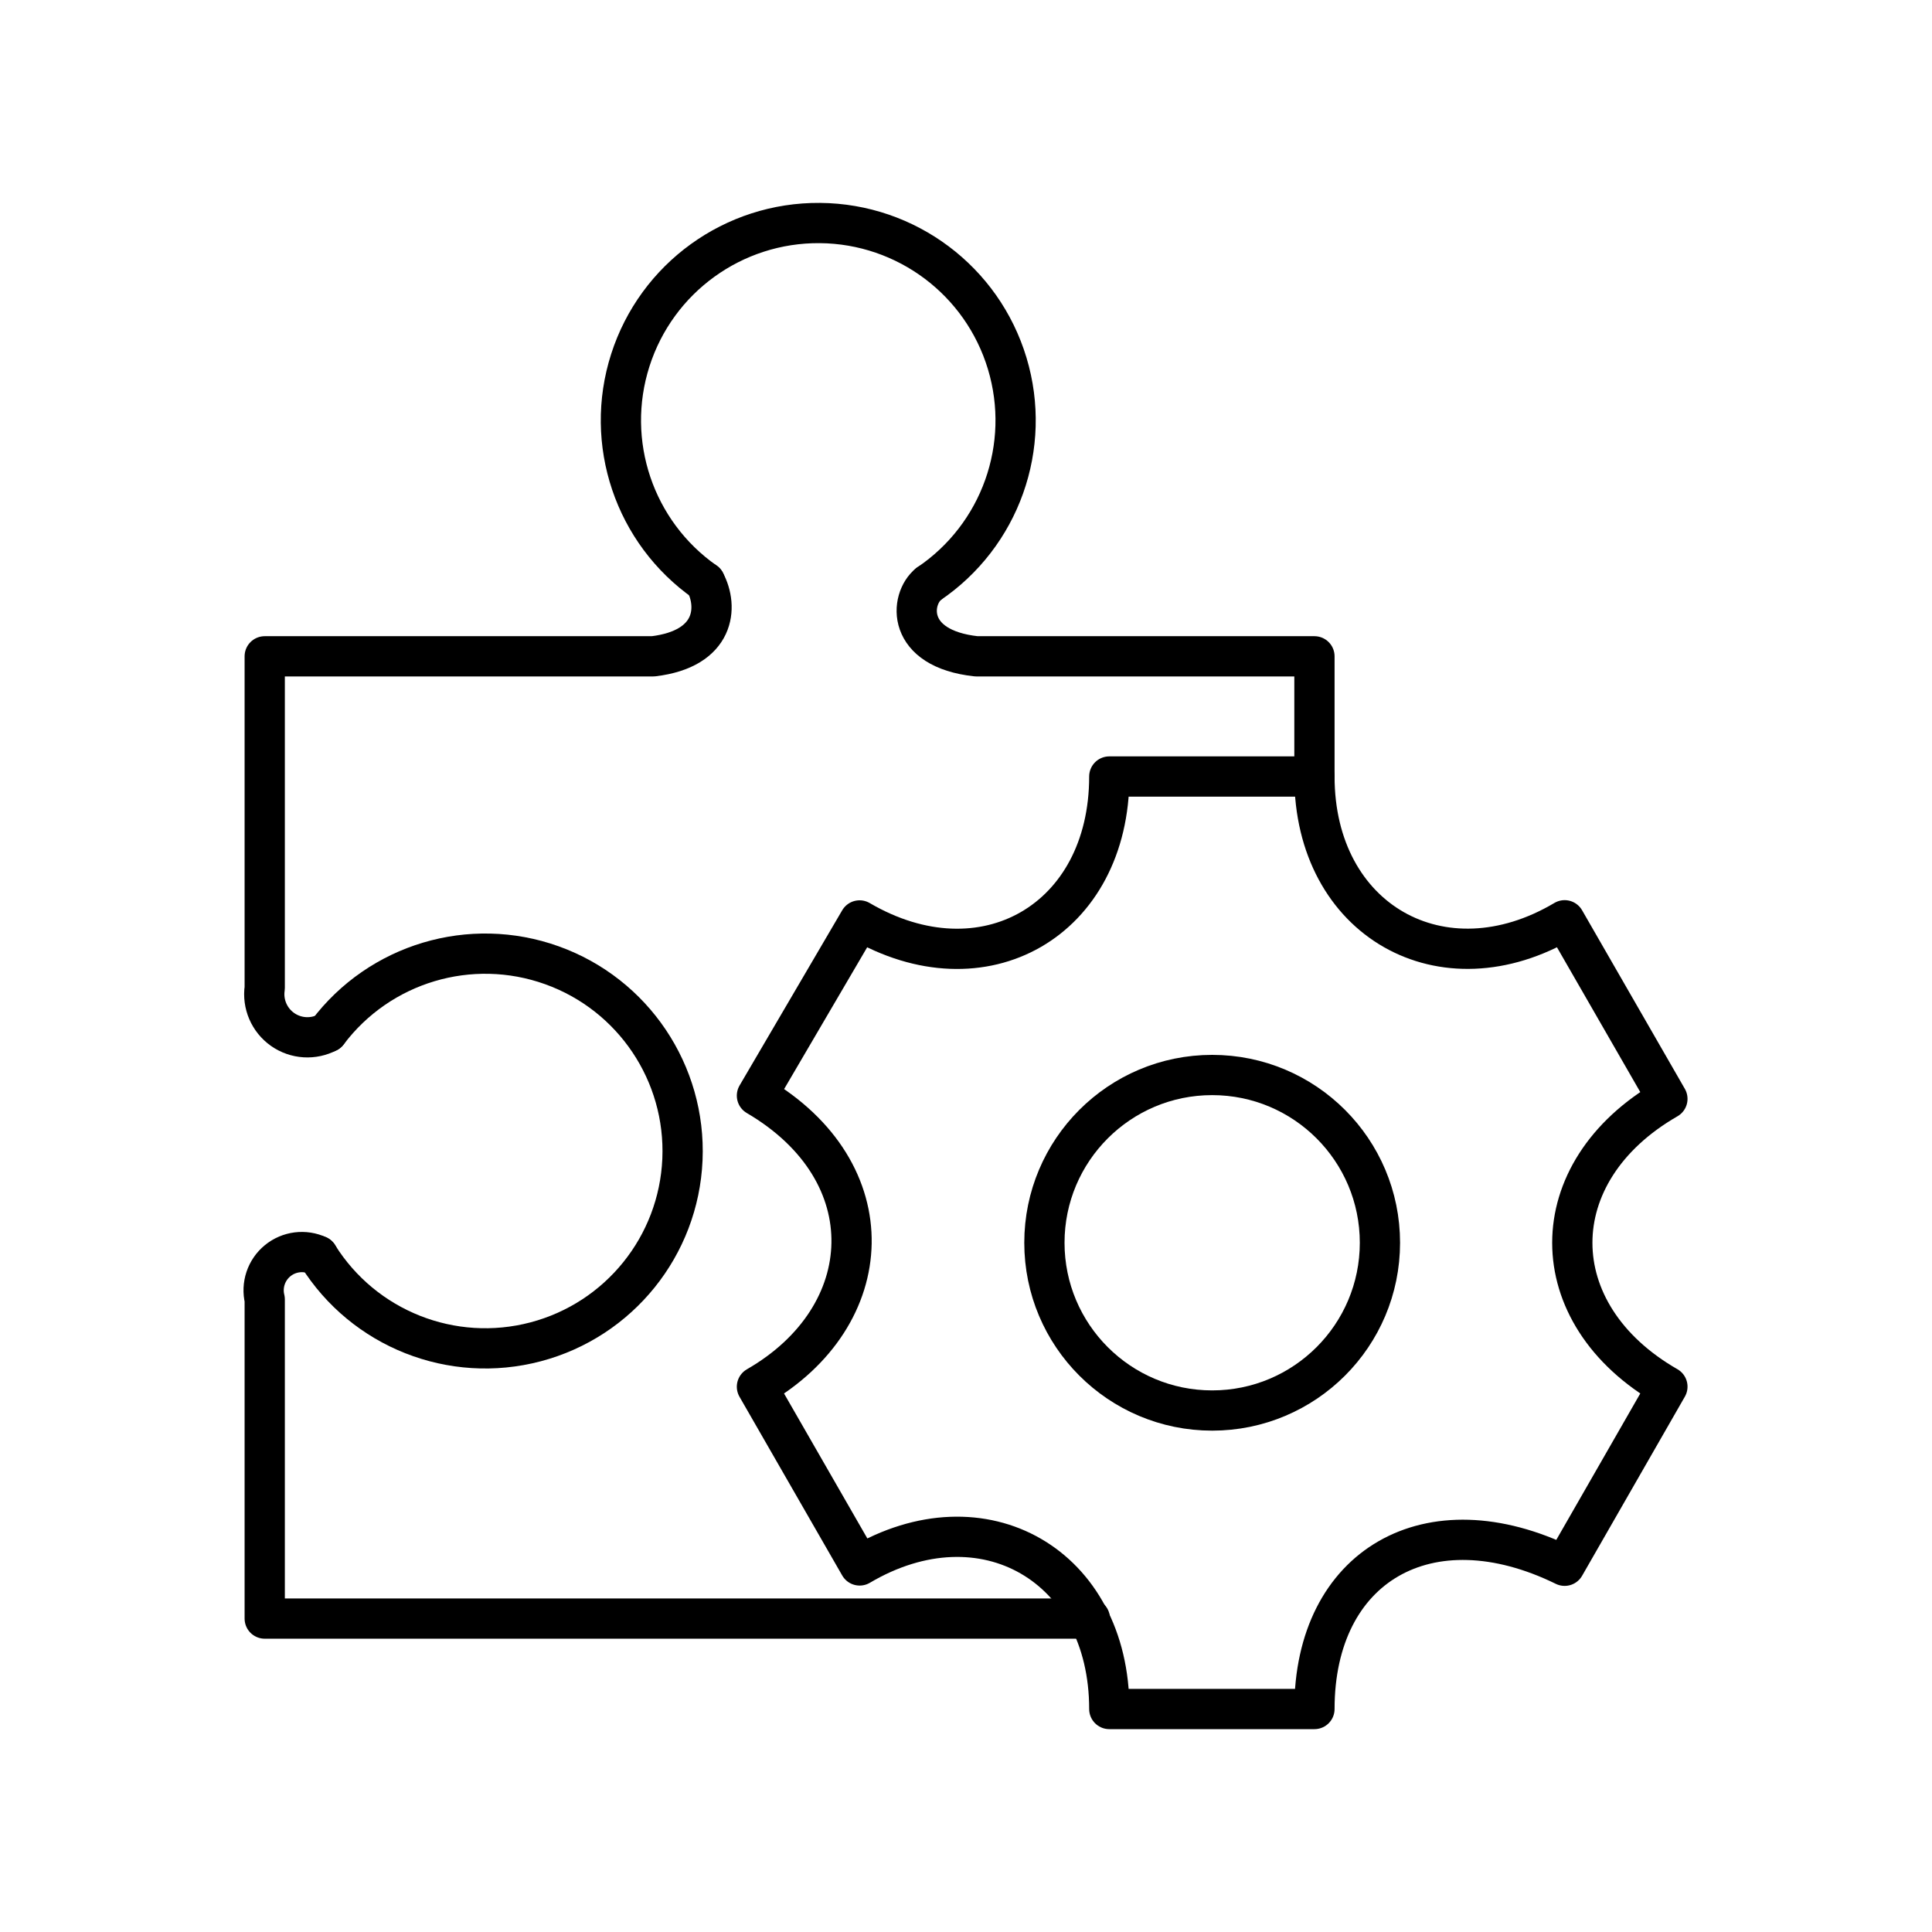
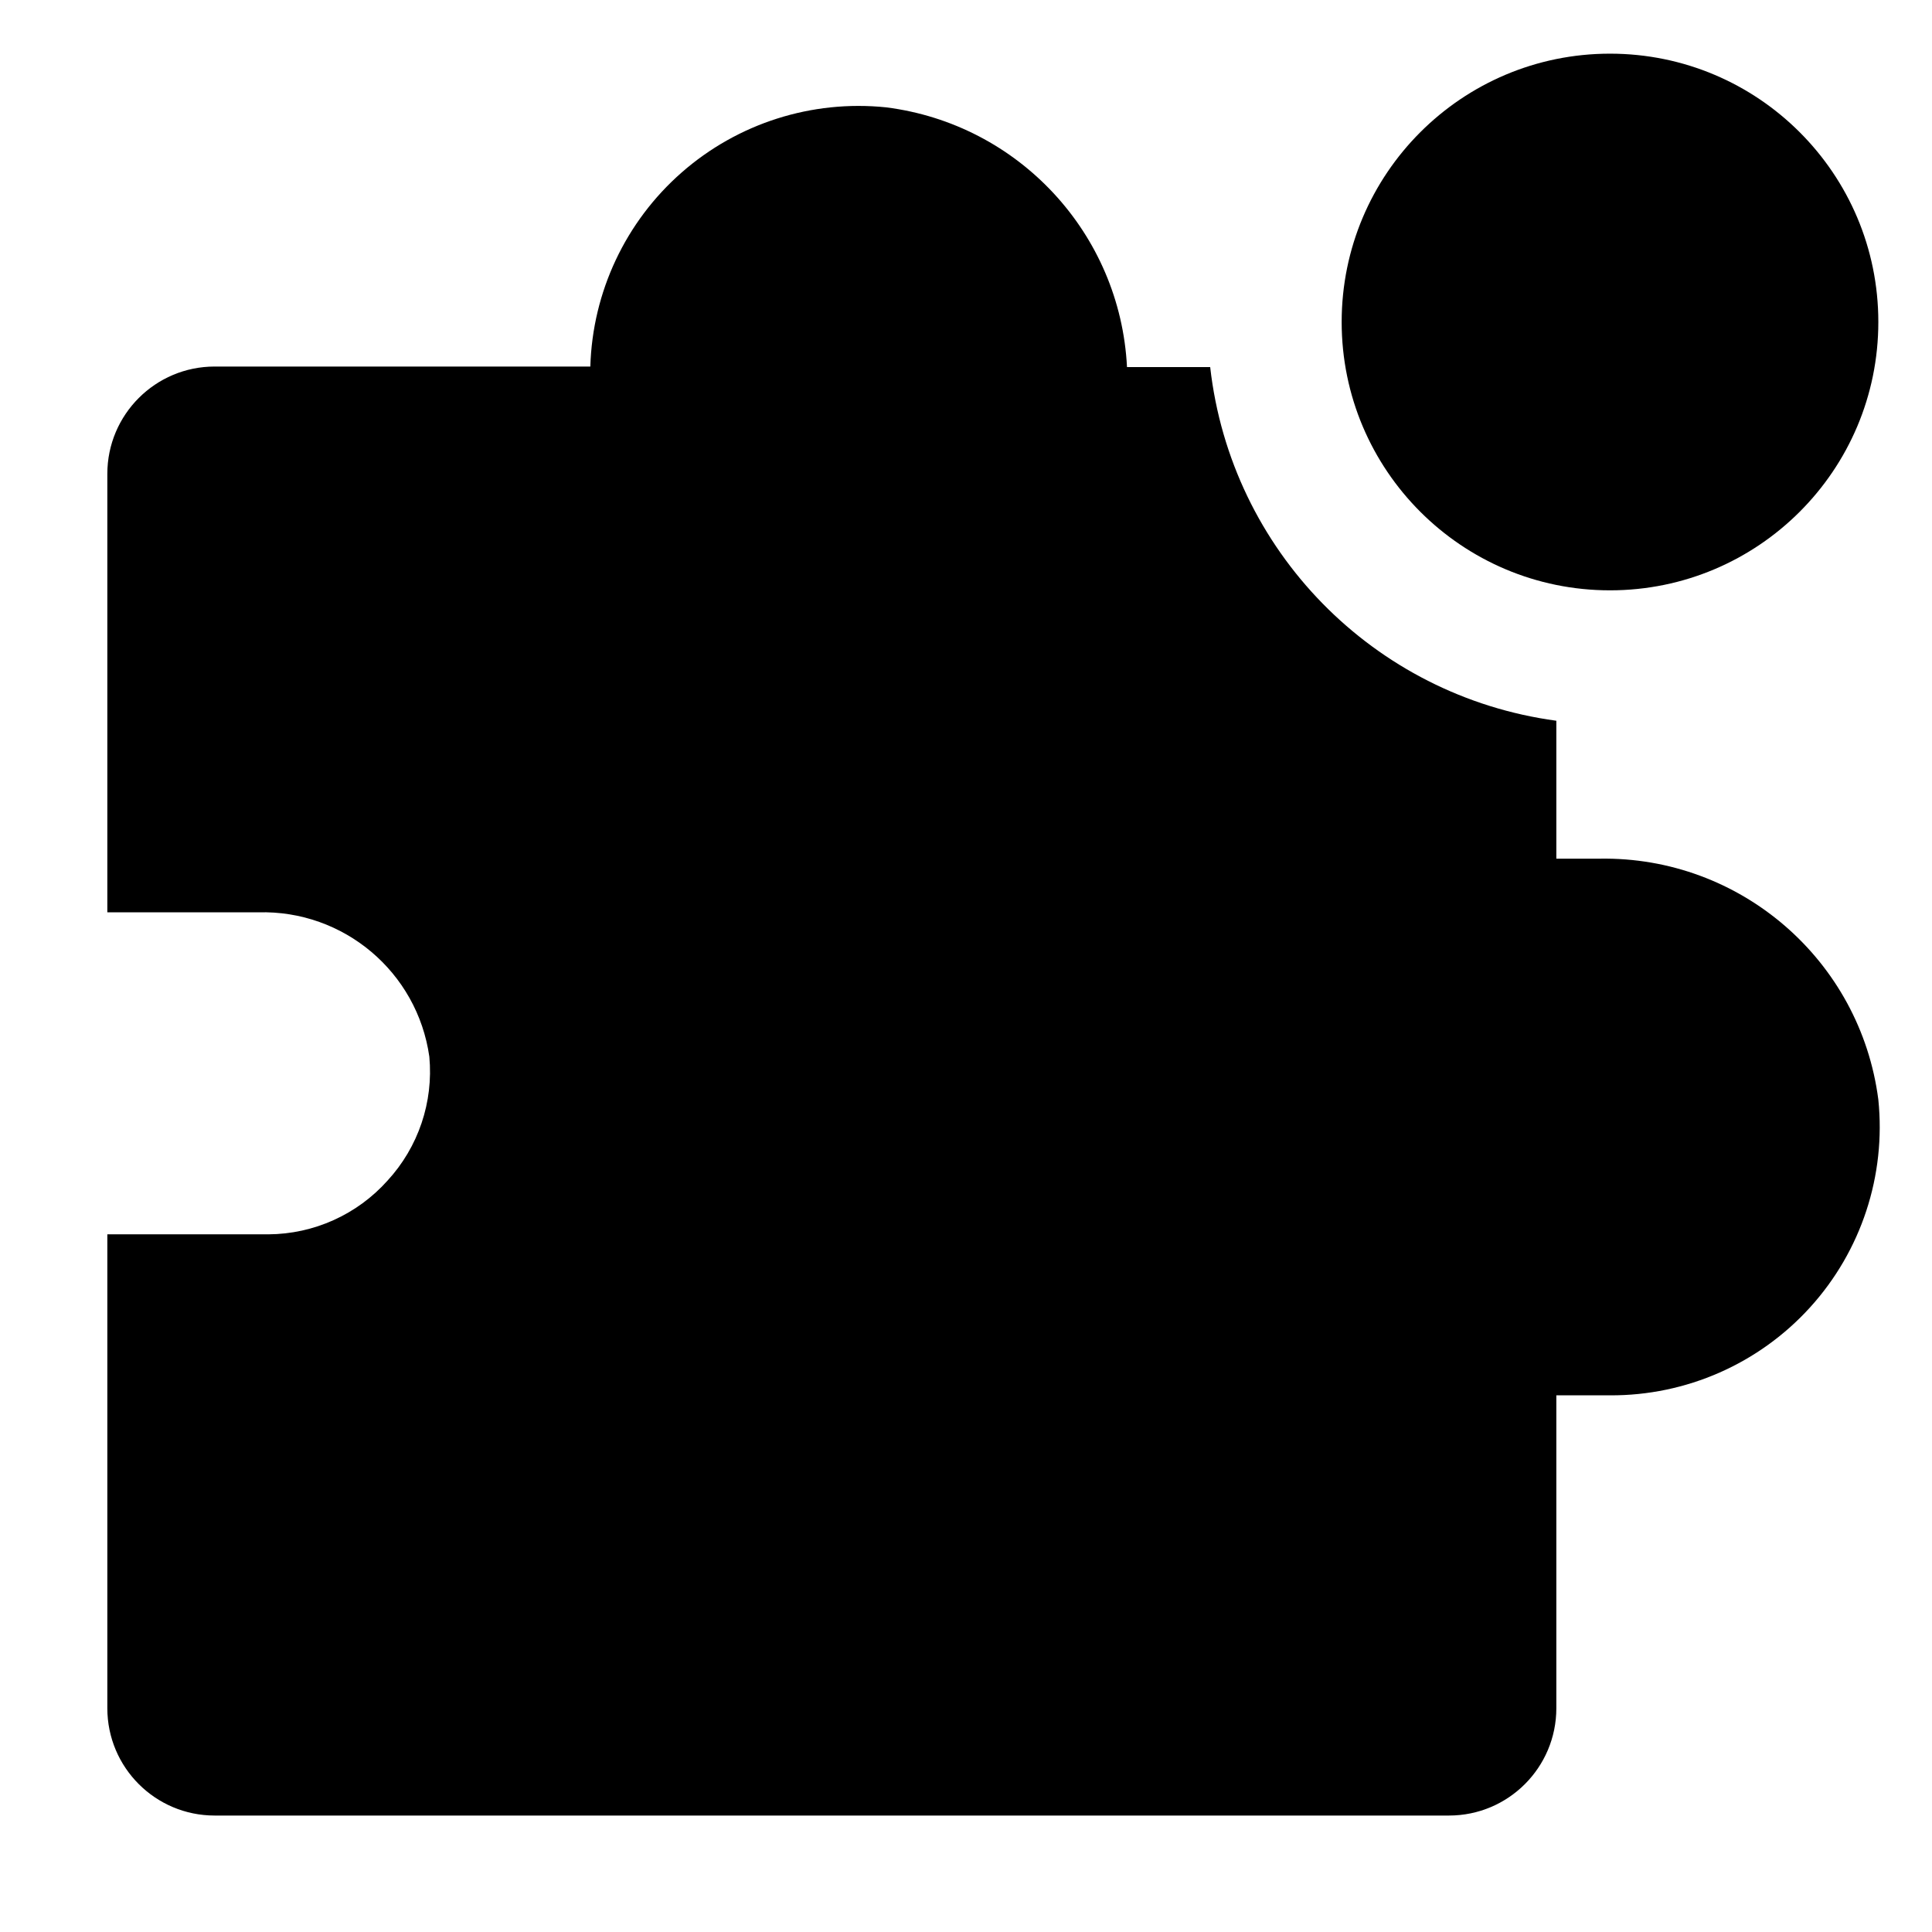
- <svg xmlns="http://www.w3.org/2000/svg" width="32" height="32" viewBox="0 0 48 48">
-   <path fill="none" stroke="currentColor" stroke-linecap="round" stroke-linejoin="round" d="M17.517 14.46a4.903 4.903 0 1 1 5.555.048M8.14 25.647a4.903 4.903 0 1 1-.24 5.55" />
-   <path fill="none" stroke="currentColor" stroke-linecap="round" stroke-linejoin="round" d="M17.517 14.46c.33.614.266 1.66-1.29 1.846h-9.65v8.24a1.071 1.071 0 0 0 1.563 1.1m-.239 5.55a.95.95 0 0 0-1.324 1.087v7.93h20.5" />
-   <path fill="none" stroke="currentColor" stroke-linecap="round" stroke-linejoin="round" d="m18.806 34.453l2.552 4.44c3.068-1.814 6.202.008 6.202 3.567h5.097c0-3.559 2.838-5.214 6.216-3.559l2.553-4.45c-3.149-1.807-3.151-5.338 0-7.15l-2.553-4.437c-3.035 1.802-6.216.004-6.216-3.572H27.56c0 3.576-3.133 5.374-6.204 3.576l-2.55 4.353c3.228 1.89 3.04 5.485 0 7.232" />
-   <circle cx="30.116" cy="30.876" r="4.168" fill="none" stroke="currentColor" stroke-linecap="round" stroke-linejoin="round" />
-   <path fill="none" stroke="currentColor" stroke-linecap="round" stroke-linejoin="round" d="M23.072 14.508c-.468.376-.58 1.608 1.186 1.798h8.399v2.986" />
+ <svg xmlns="http://www.w3.org/2000/svg" width="32" height="32" viewBox="0 0 36 36">
+   <path fill="currentColor" d="M29.81 16H29v-2.57a7.5 7.5 0 0 1-6.45-6.59H21A5.14 5.14 0 0 0 16.51 2A5 5 0 0 0 11 6.83H4a2 2 0 0 0-2 2V17h2.81A3.13 3.13 0 0 1 8 19.69A3 3 0 0 1 7.22 22A3 3 0 0 1 5 23H2v8.83a2 2 0 0 0 2 2h23a2 2 0 0 0 2-2V26h1a5 5 0 0 0 5-5.51A5.15 5.15 0 0 0 29.81 16" class="clr-i-solid--badged clr-i-solid-path-1--badged" />
+   <circle cx="30" cy="6" r="5" fill="currentColor" class="clr-i-solid--badged clr-i-solid-path-2--badged clr-i-badge" />
+   <path fill="none" d="M0 0h36v36H0z" />
</svg>
